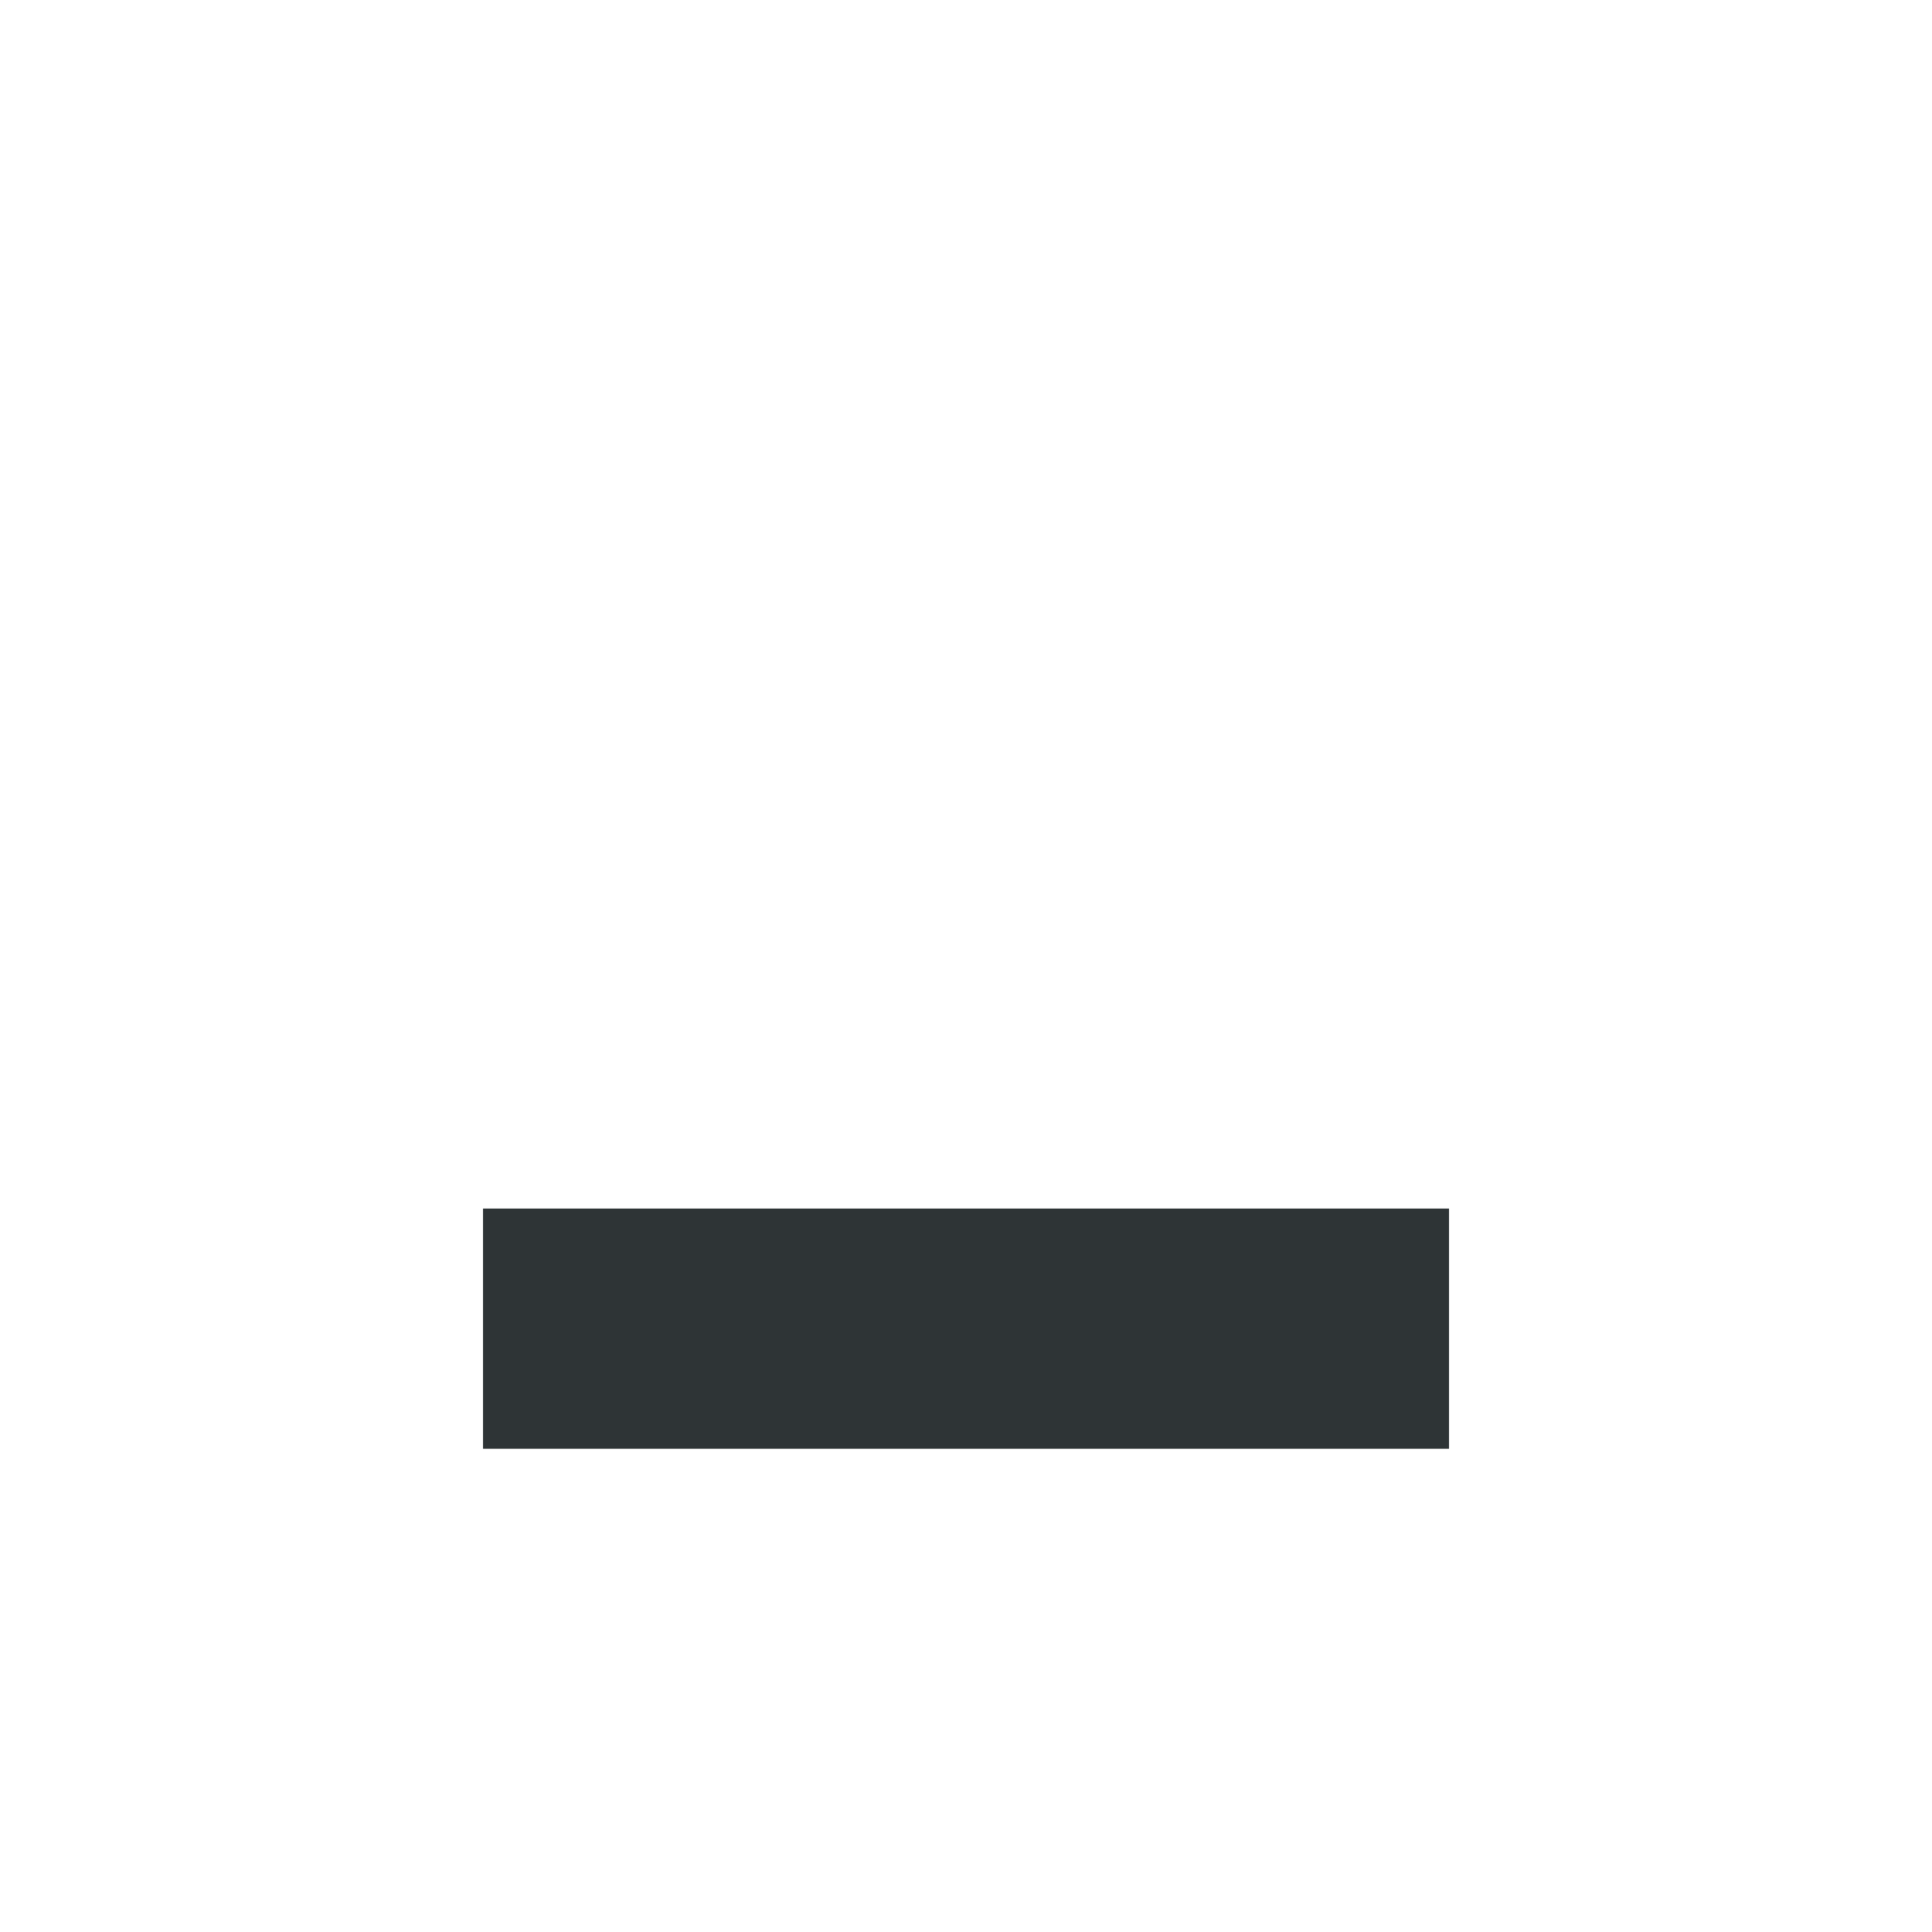
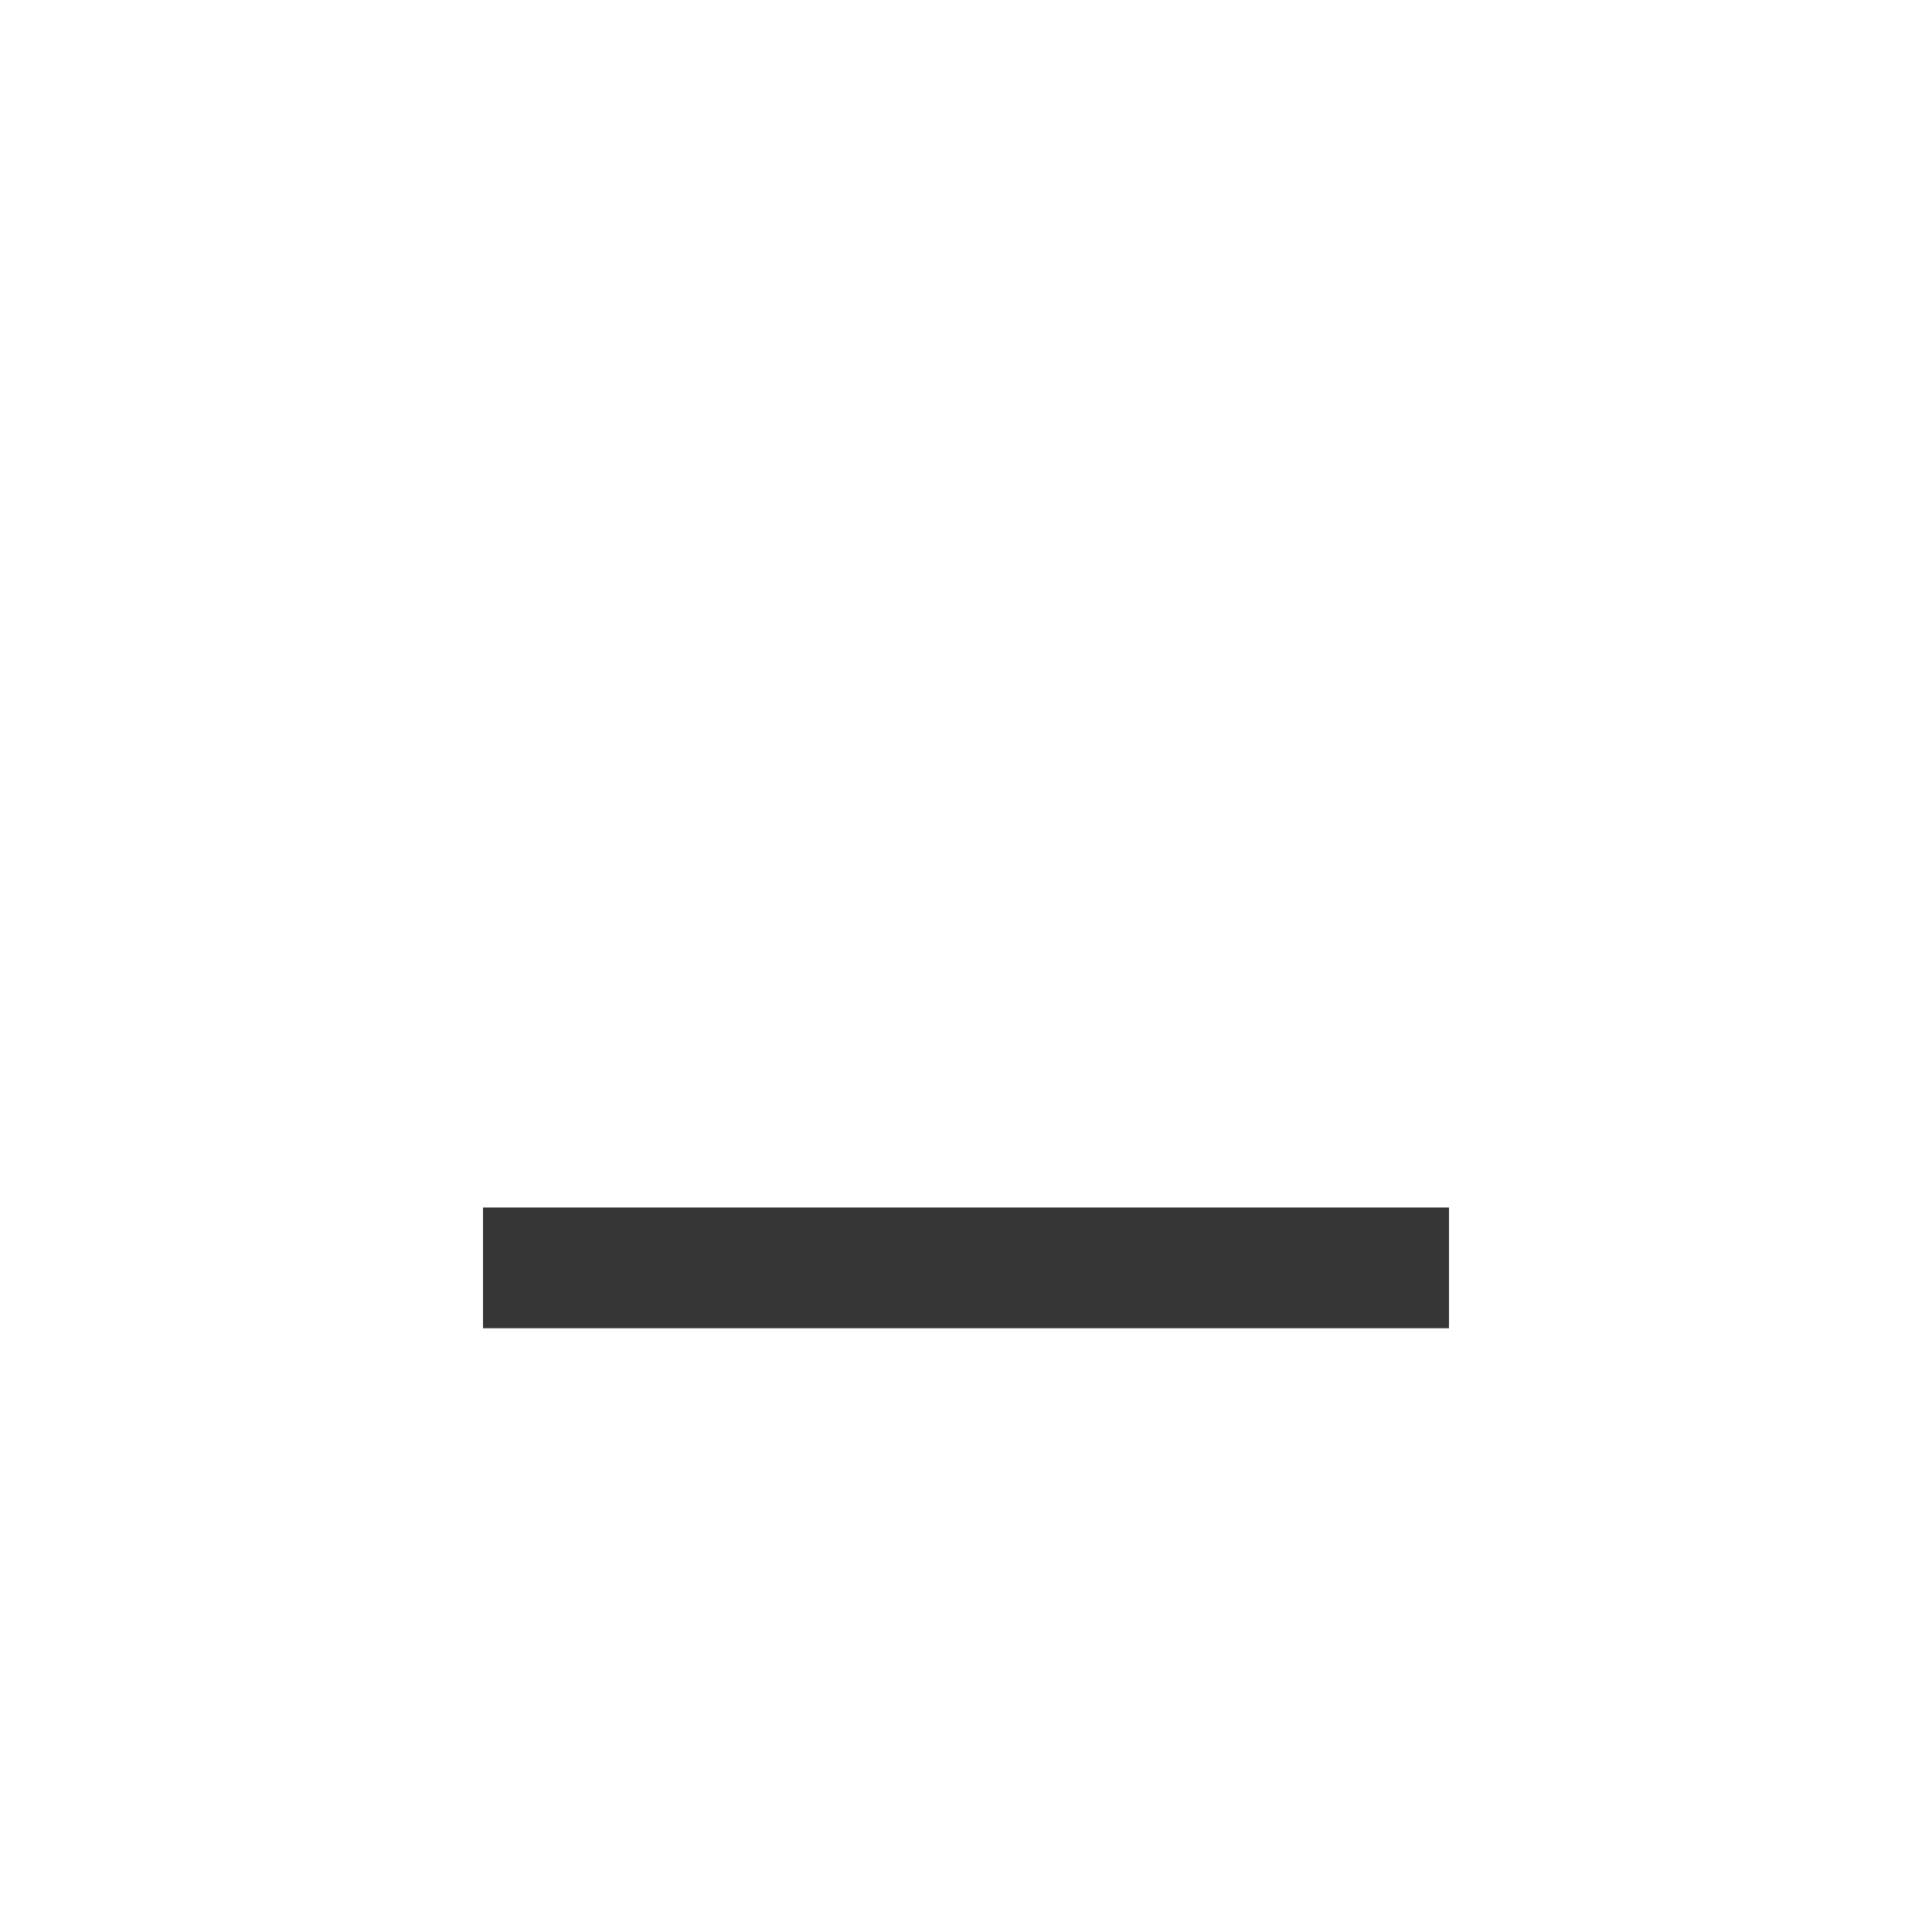
- <svg xmlns="http://www.w3.org/2000/svg" width="16" version="1.1" style="enable-background:new" id="svg7384" height="16">
-   <defs id="defs7386" />
-   <g transform="translate(-32.00585,-888)" id="layer1" />
-   <g transform="translate(-32.00585,-888)" id="layer7" />
-   <g transform="translate(-32.00585,-888)" id="layer6" />
-   <g transform="translate(-32.00585,-888)" id="layer5" />
-   <g transform="translate(-32.00585,-888)" id="layer9" />
-   <g transform="translate(-32.00585,-888)" id="layer2" />
-   <g transform="translate(-32.00585,-888)" id="layer8" />
-   <g transform="translate(-32.00585,-888)" id="layer3" />
-   <g transform="translate(-32.00585,-888)" id="layer4" />
-   <g transform="translate(-32.00585,-952)" id="layer10">
-     <path id="rect8269" d="m 36.006,962.009 h 8 v 1.989 h -8 z" style="color:#000000;display:inline;overflow:visible;visibility:visible;fill:#2e3436;fill-opacity:1;fill-rule:evenodd;stroke:none;stroke-width:1;marker:none;enable-background:accumulate" />
-   </g>
+ <svg xmlns="http://www.w3.org/2000/svg" height="16" width="16">
+   <path d="M4 10v1h8v-1z" style="line-height:normal;font-variant-ligatures:normal;font-variant-position:normal;font-variant-caps:normal;font-variant-numeric:normal;font-variant-alternates:normal;font-feature-settings:normal;text-indent:0;text-align:start;text-decoration-line:none;text-decoration-style:solid;text-decoration-color:#000;text-transform:none;text-orientation:mixed;shape-padding:0;isolation:auto;mix-blend-mode:normal" color="#000" font-weight="400" font-family="sans-serif" white-space="normal" overflow="visible" fill="#363636" />
</svg>
